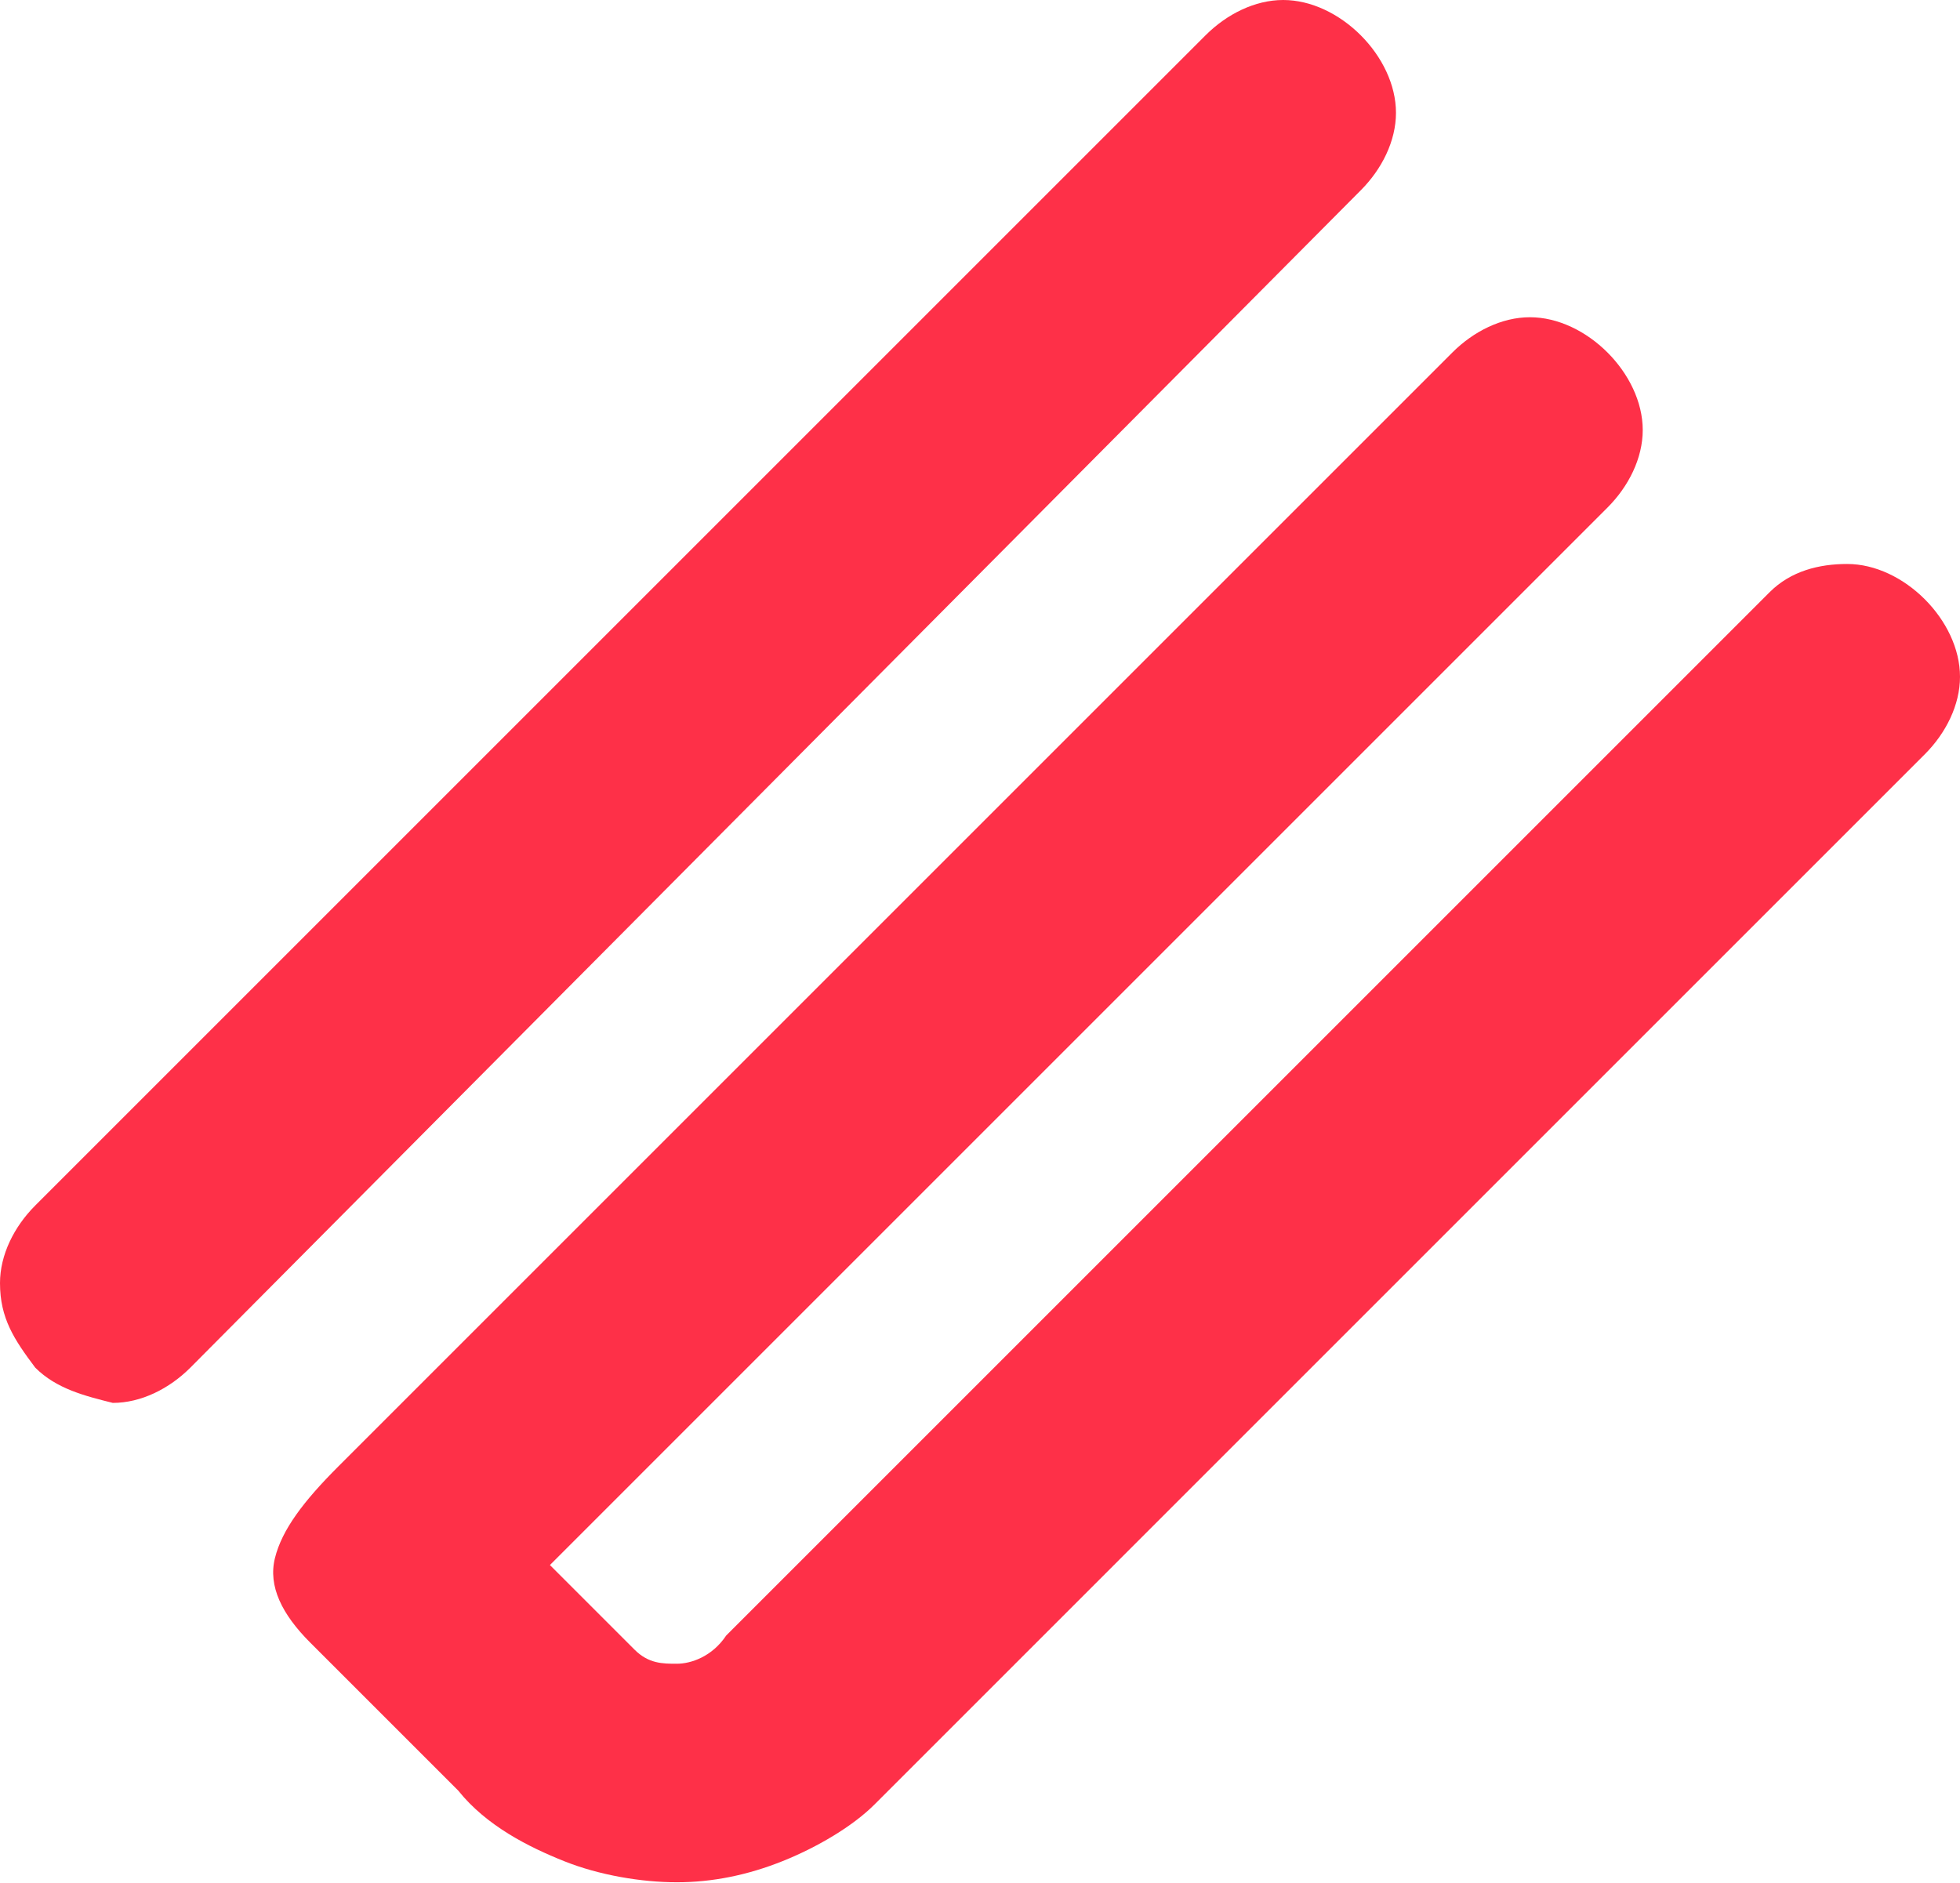
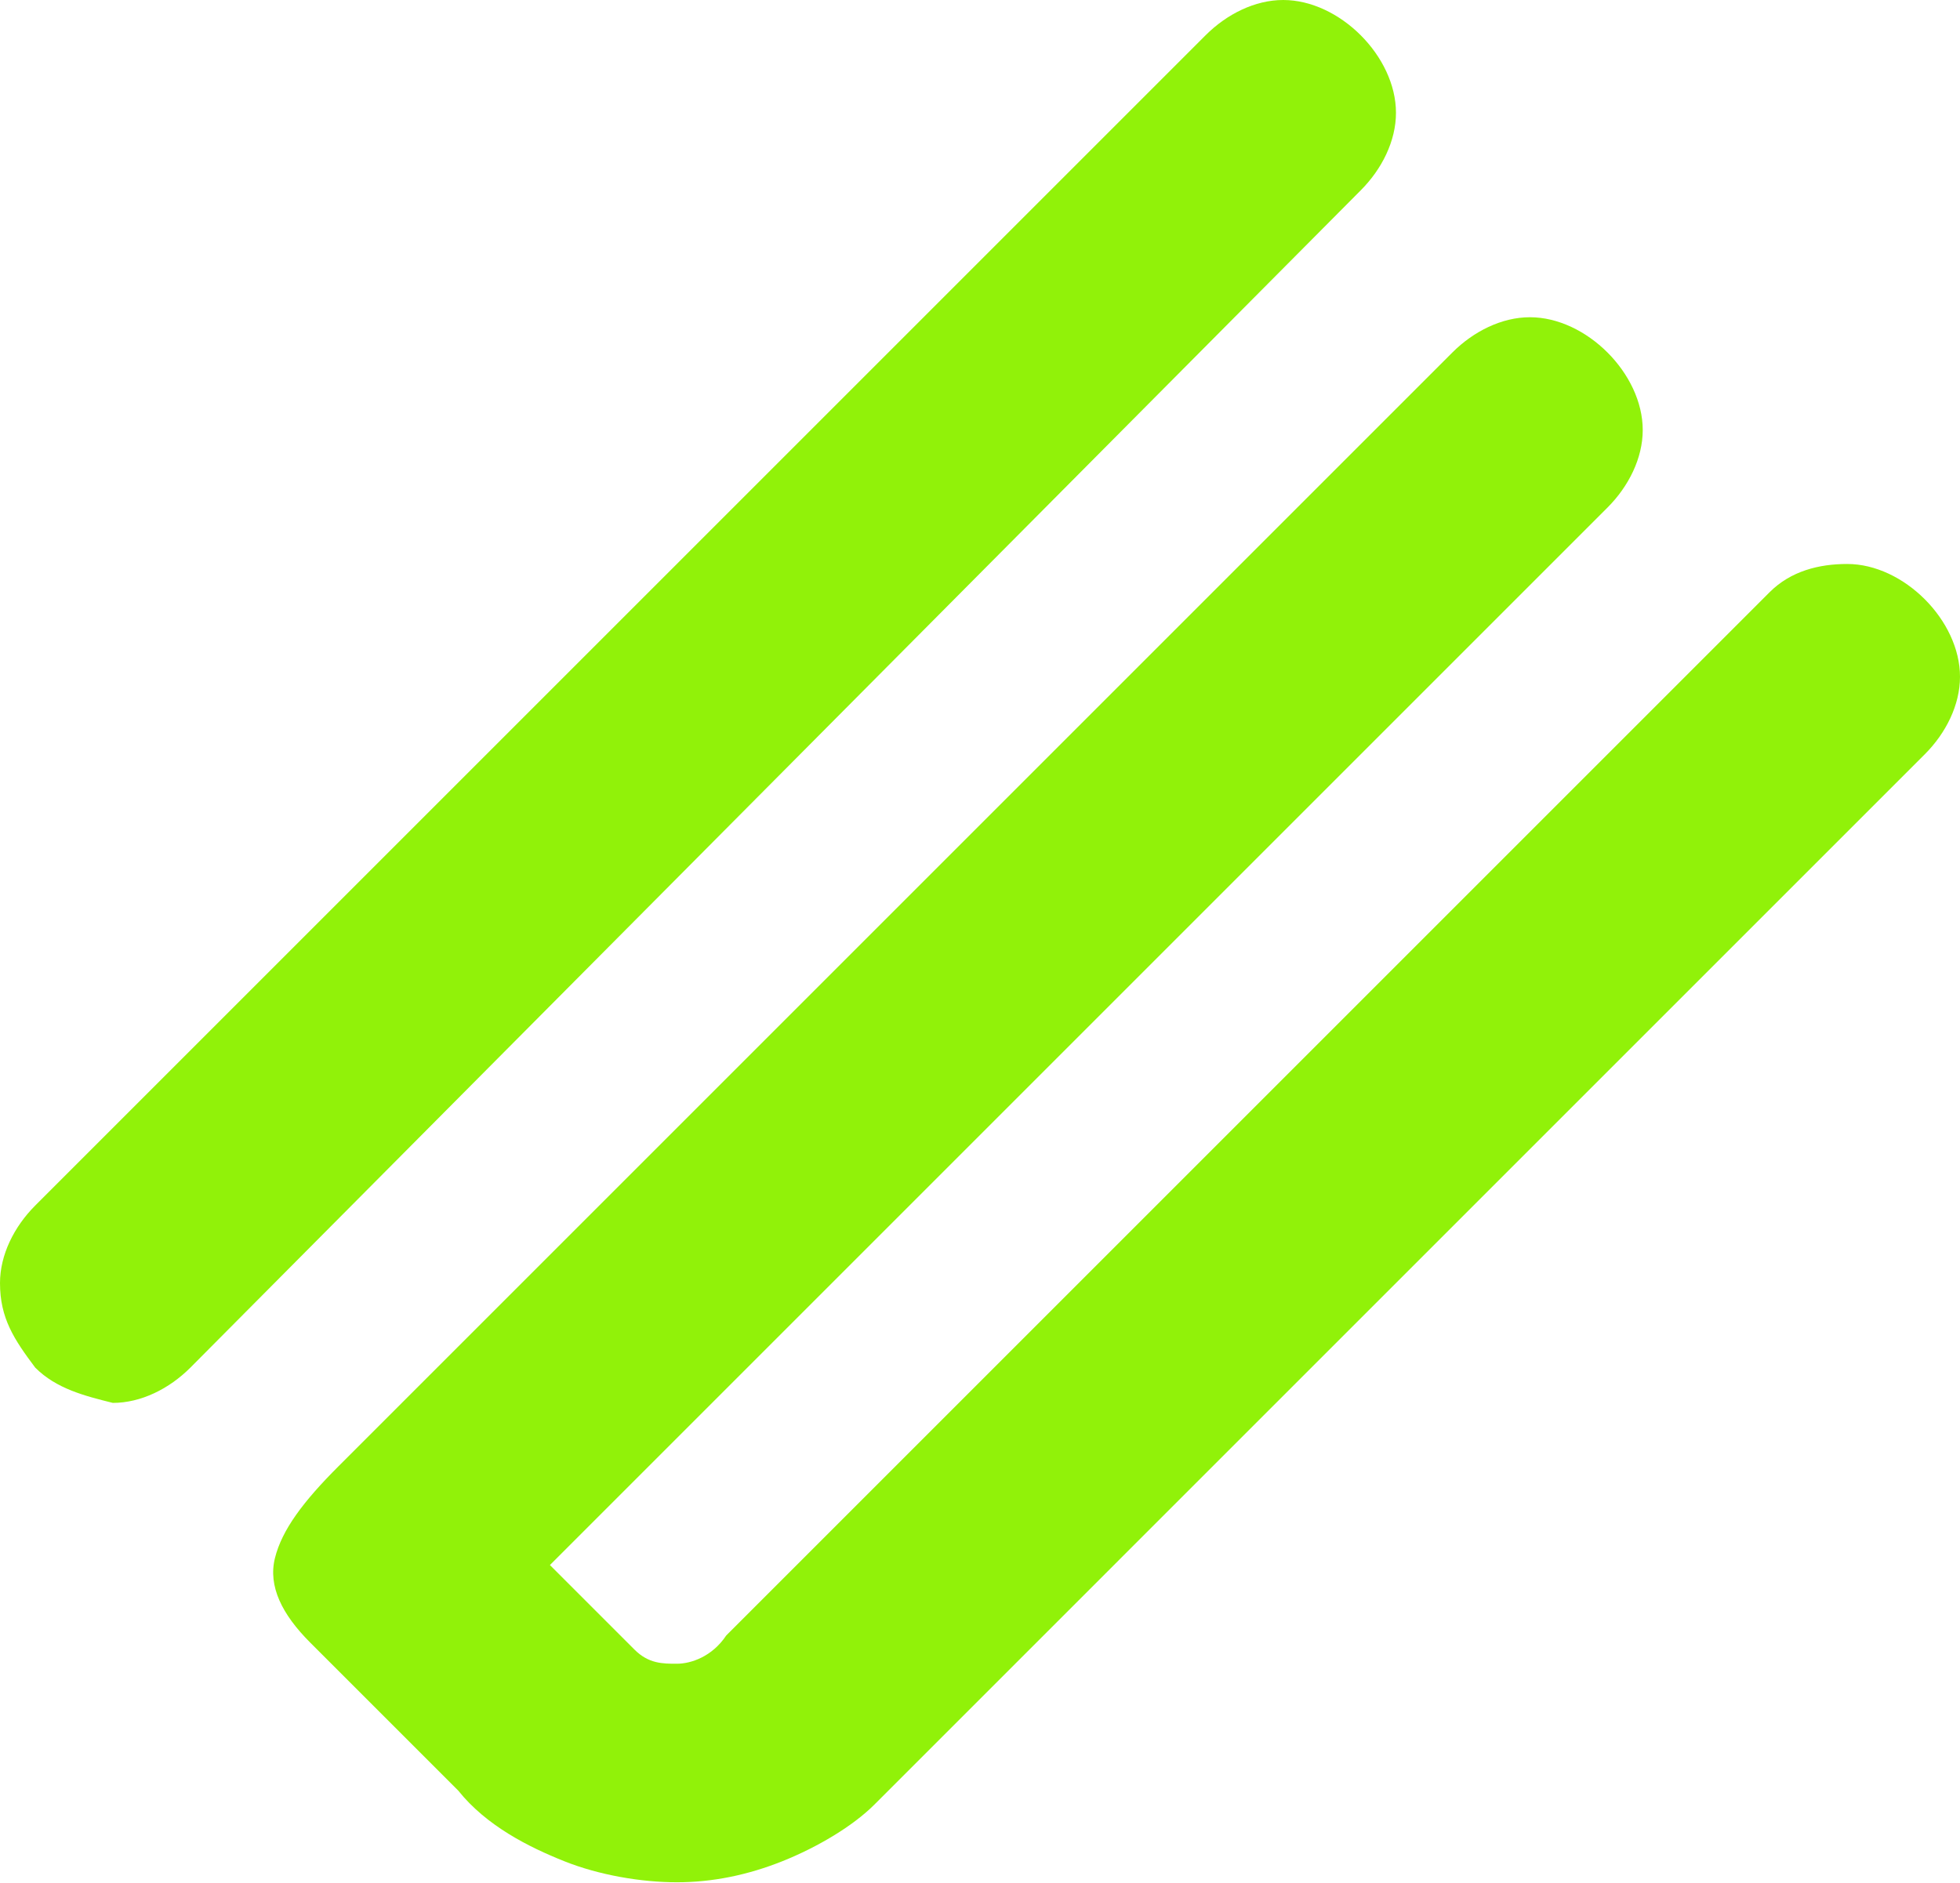
- <svg xmlns="http://www.w3.org/2000/svg" width="40" class="rellax l_logo" data-rellax-speed="-7" version="1.1" id="" x="0px" y="0px" viewBox="0 0 27.8 26.7" style="transform: translate3d(0px, 0px, 0px);" xml:space="preserve">
-   <path fill="#FE3048" class="st1" d="M0.5,19.4C0.2,19,0,18.7,0,18.2c0-0.4,0.2-0.8,0.5-1.1L17.1,0.5C17.4,0.2,17.8,0,18.2,0c0.4,0,0.8,0.2,1.1,0.5   c0.3,0.3,0.5,0.7,0.5,1.1c0,0.4-0.2,0.8-0.5,1.1L2.7,19.4c-0.3,0.3-0.7,0.5-1.1,0.5C1.2,19.8,0.8,19.7,0.5,19.4z M12.4,25.6   c-0.3,0.3-0.8,0.6-1.3,0.8s-1,0.3-1.5,0.3c-0.5,0-1.1-0.1-1.6-0.3c-0.5-0.2-1.1-0.5-1.5-1l-2.1-2.1c-0.4-0.4-0.6-0.8-0.5-1.2   c0.1-0.4,0.4-0.8,0.9-1.3L20.6,5c0.3-0.3,0.7-0.5,1.1-0.5c0.4,0,0.8,0.2,1.1,0.5c0.3,0.3,0.5,0.7,0.5,1.1c0,0.4-0.2,0.8-0.5,1.1   l-15,15L9,23.4c0.2,0.2,0.4,0.2,0.6,0.2c0.2,0,0.5-0.1,0.7-0.4L25.1,8.4C25.4,8.1,25.8,8,26.2,8c0.4,0,0.8,0.2,1.1,0.5   c0.3,0.3,0.5,0.7,0.5,1.1c0,0.4-0.2,0.8-0.5,1.1L12.4,25.6z" />
+ <svg xmlns="http://www.w3.org/2000/svg" width="36px" class="rellax l_logo" data-rellax-speed="-7" version="1.1" id="" x="0px" y="0px" viewBox="0 0 27.8 26.7" style="transform: translate3d(0px, 0px, 0px);" xml:space="preserve">
+   <path fill="#91f209" class="st1" d="M0.5,19.4C0.2,19,0,18.7,0,18.2c0-0.4,0.2-0.8,0.5-1.1L17.1,0.5C17.4,0.2,17.8,0,18.2,0c0.4,0,0.8,0.2,1.1,0.5   c0.3,0.3,0.5,0.7,0.5,1.1c0,0.4-0.2,0.8-0.5,1.1L2.7,19.4c-0.3,0.3-0.7,0.5-1.1,0.5C1.2,19.8,0.8,19.7,0.5,19.4z M12.4,25.6   c-0.3,0.3-0.8,0.6-1.3,0.8s-1,0.3-1.5,0.3c-0.5,0-1.1-0.1-1.6-0.3c-0.5-0.2-1.1-0.5-1.5-1l-2.1-2.1c-0.4-0.4-0.6-0.8-0.5-1.2   c0.1-0.4,0.4-0.8,0.9-1.3L20.6,5c0.3-0.3,0.7-0.5,1.1-0.5c0.4,0,0.8,0.2,1.1,0.5c0.3,0.3,0.5,0.7,0.5,1.1c0,0.4-0.2,0.8-0.5,1.1   l-15,15L9,23.4c0.2,0.2,0.4,0.2,0.6,0.2c0.2,0,0.5-0.1,0.7-0.4L25.1,8.4C25.4,8.1,25.8,8,26.2,8c0.4,0,0.8,0.2,1.1,0.5   c0.3,0.3,0.5,0.7,0.5,1.1c0,0.4-0.2,0.8-0.5,1.1L12.4,25.6z" />
</svg>
